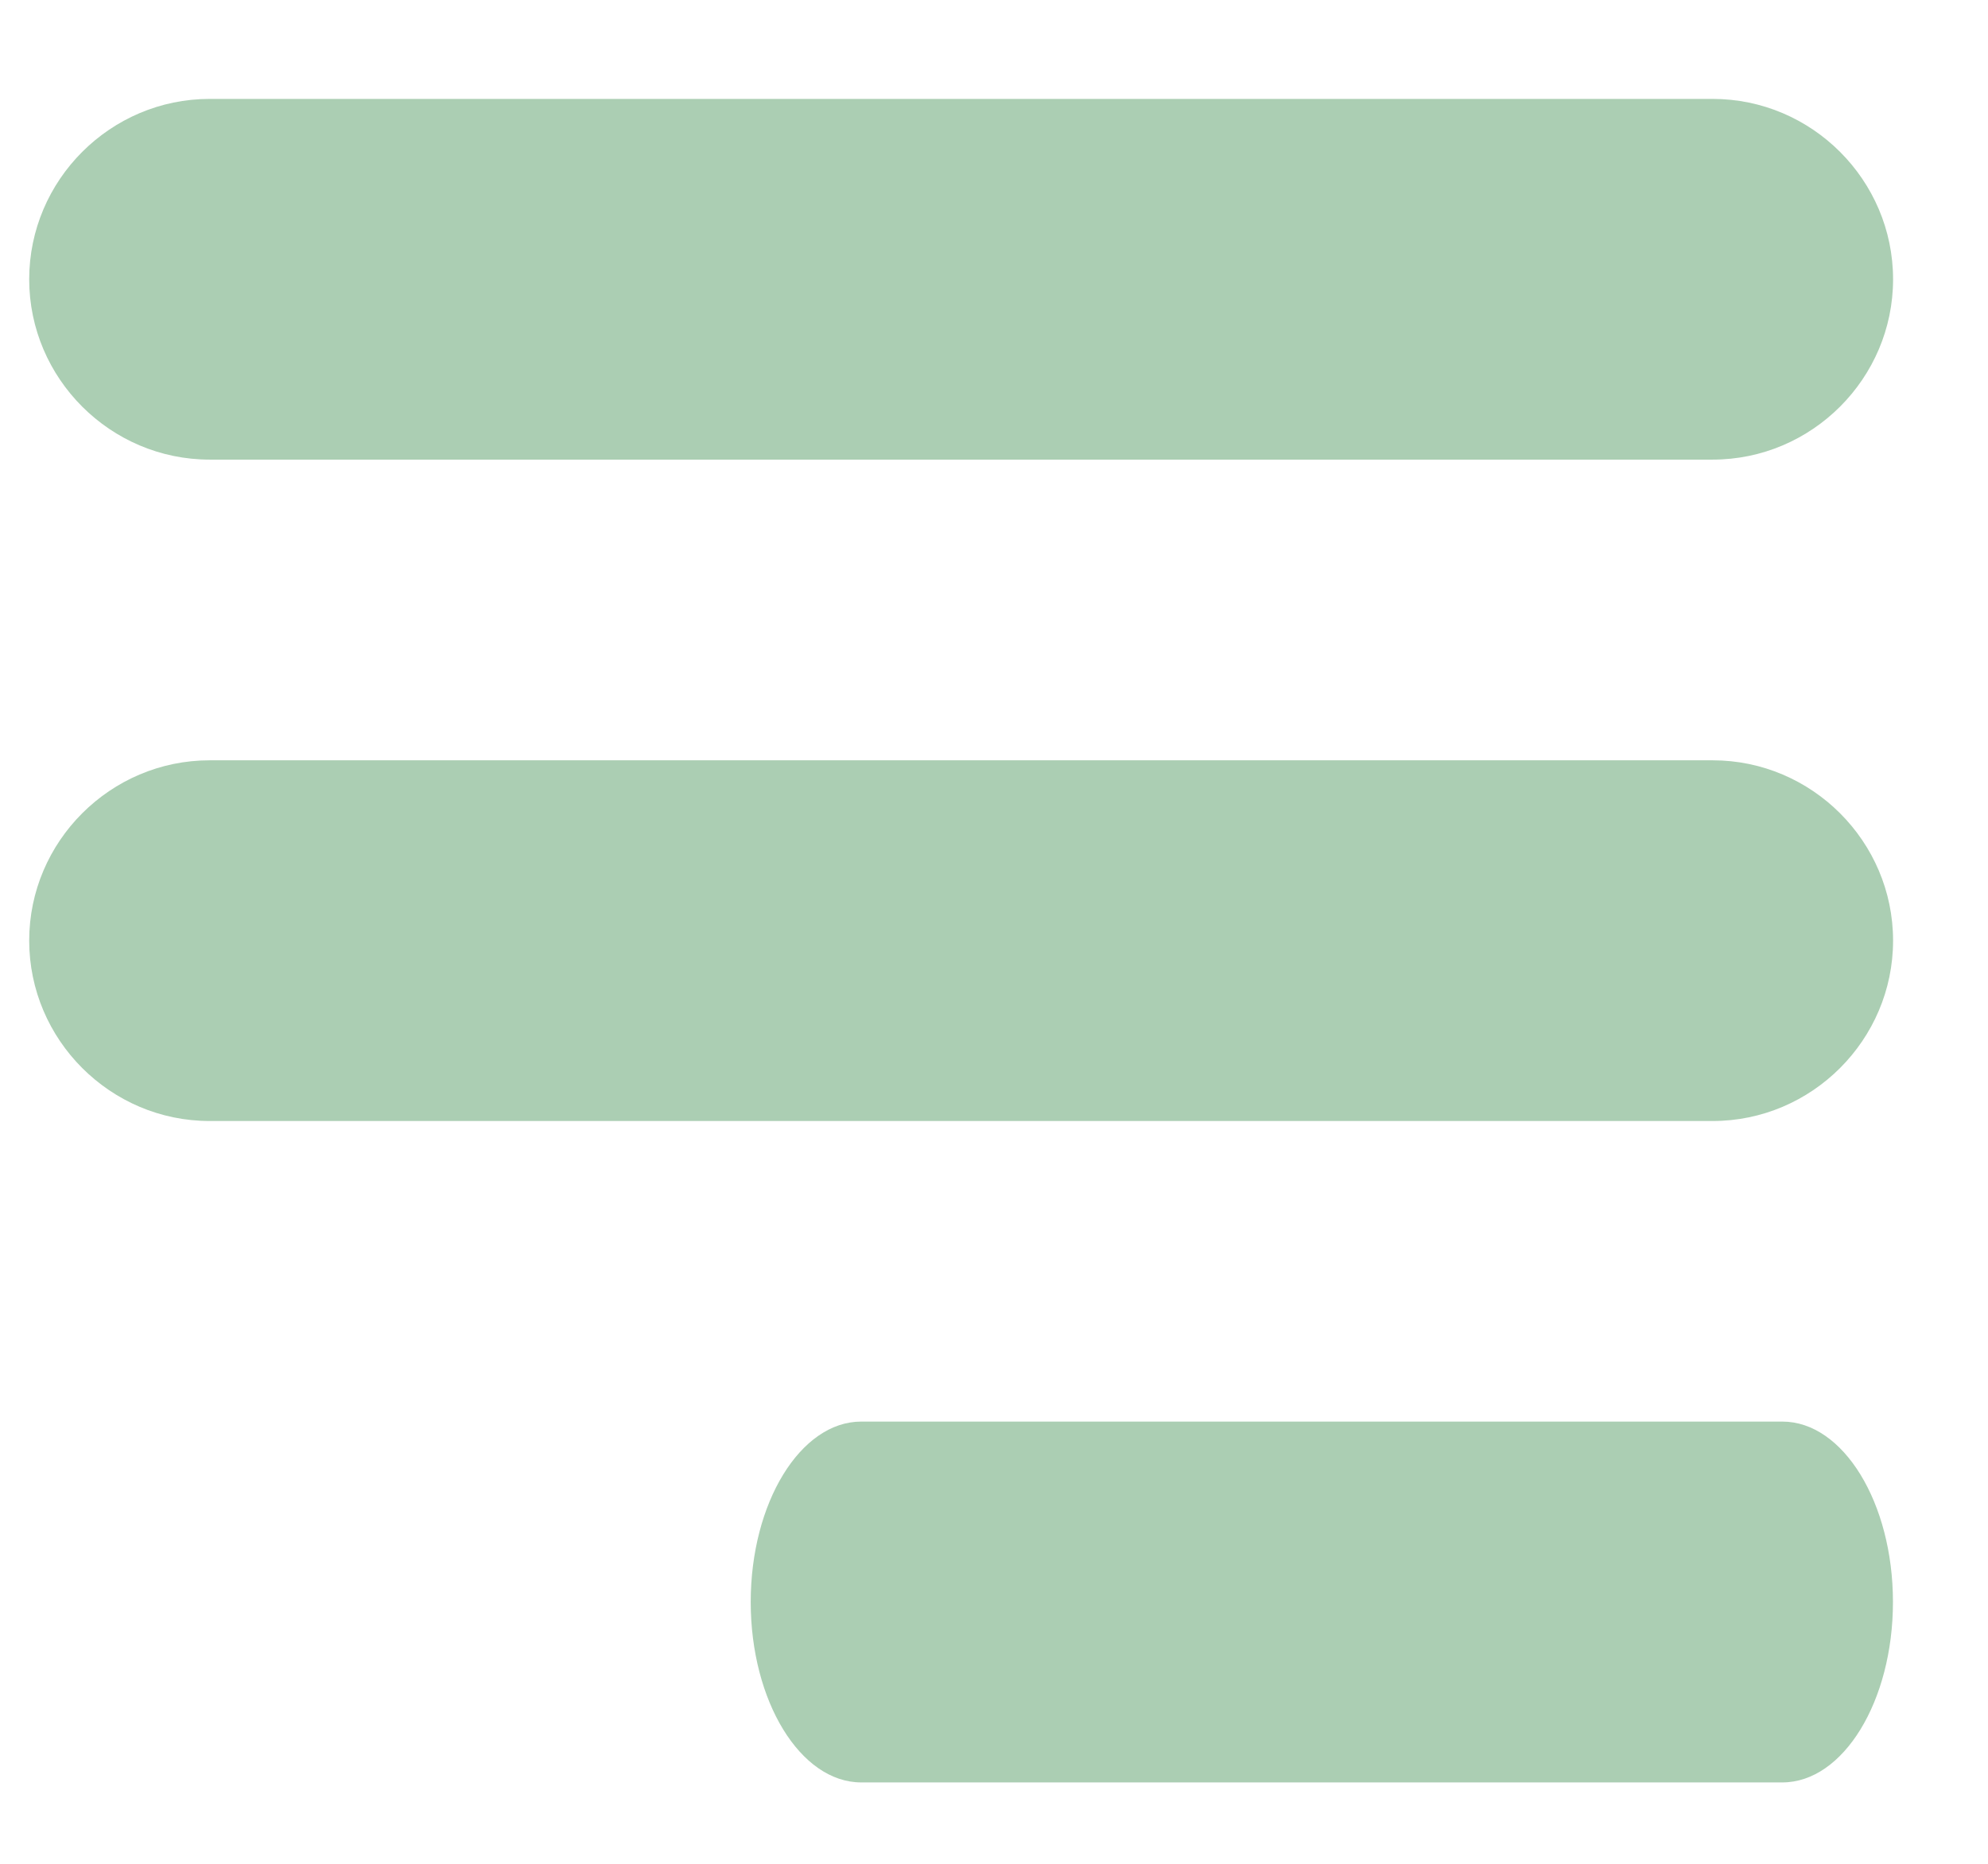
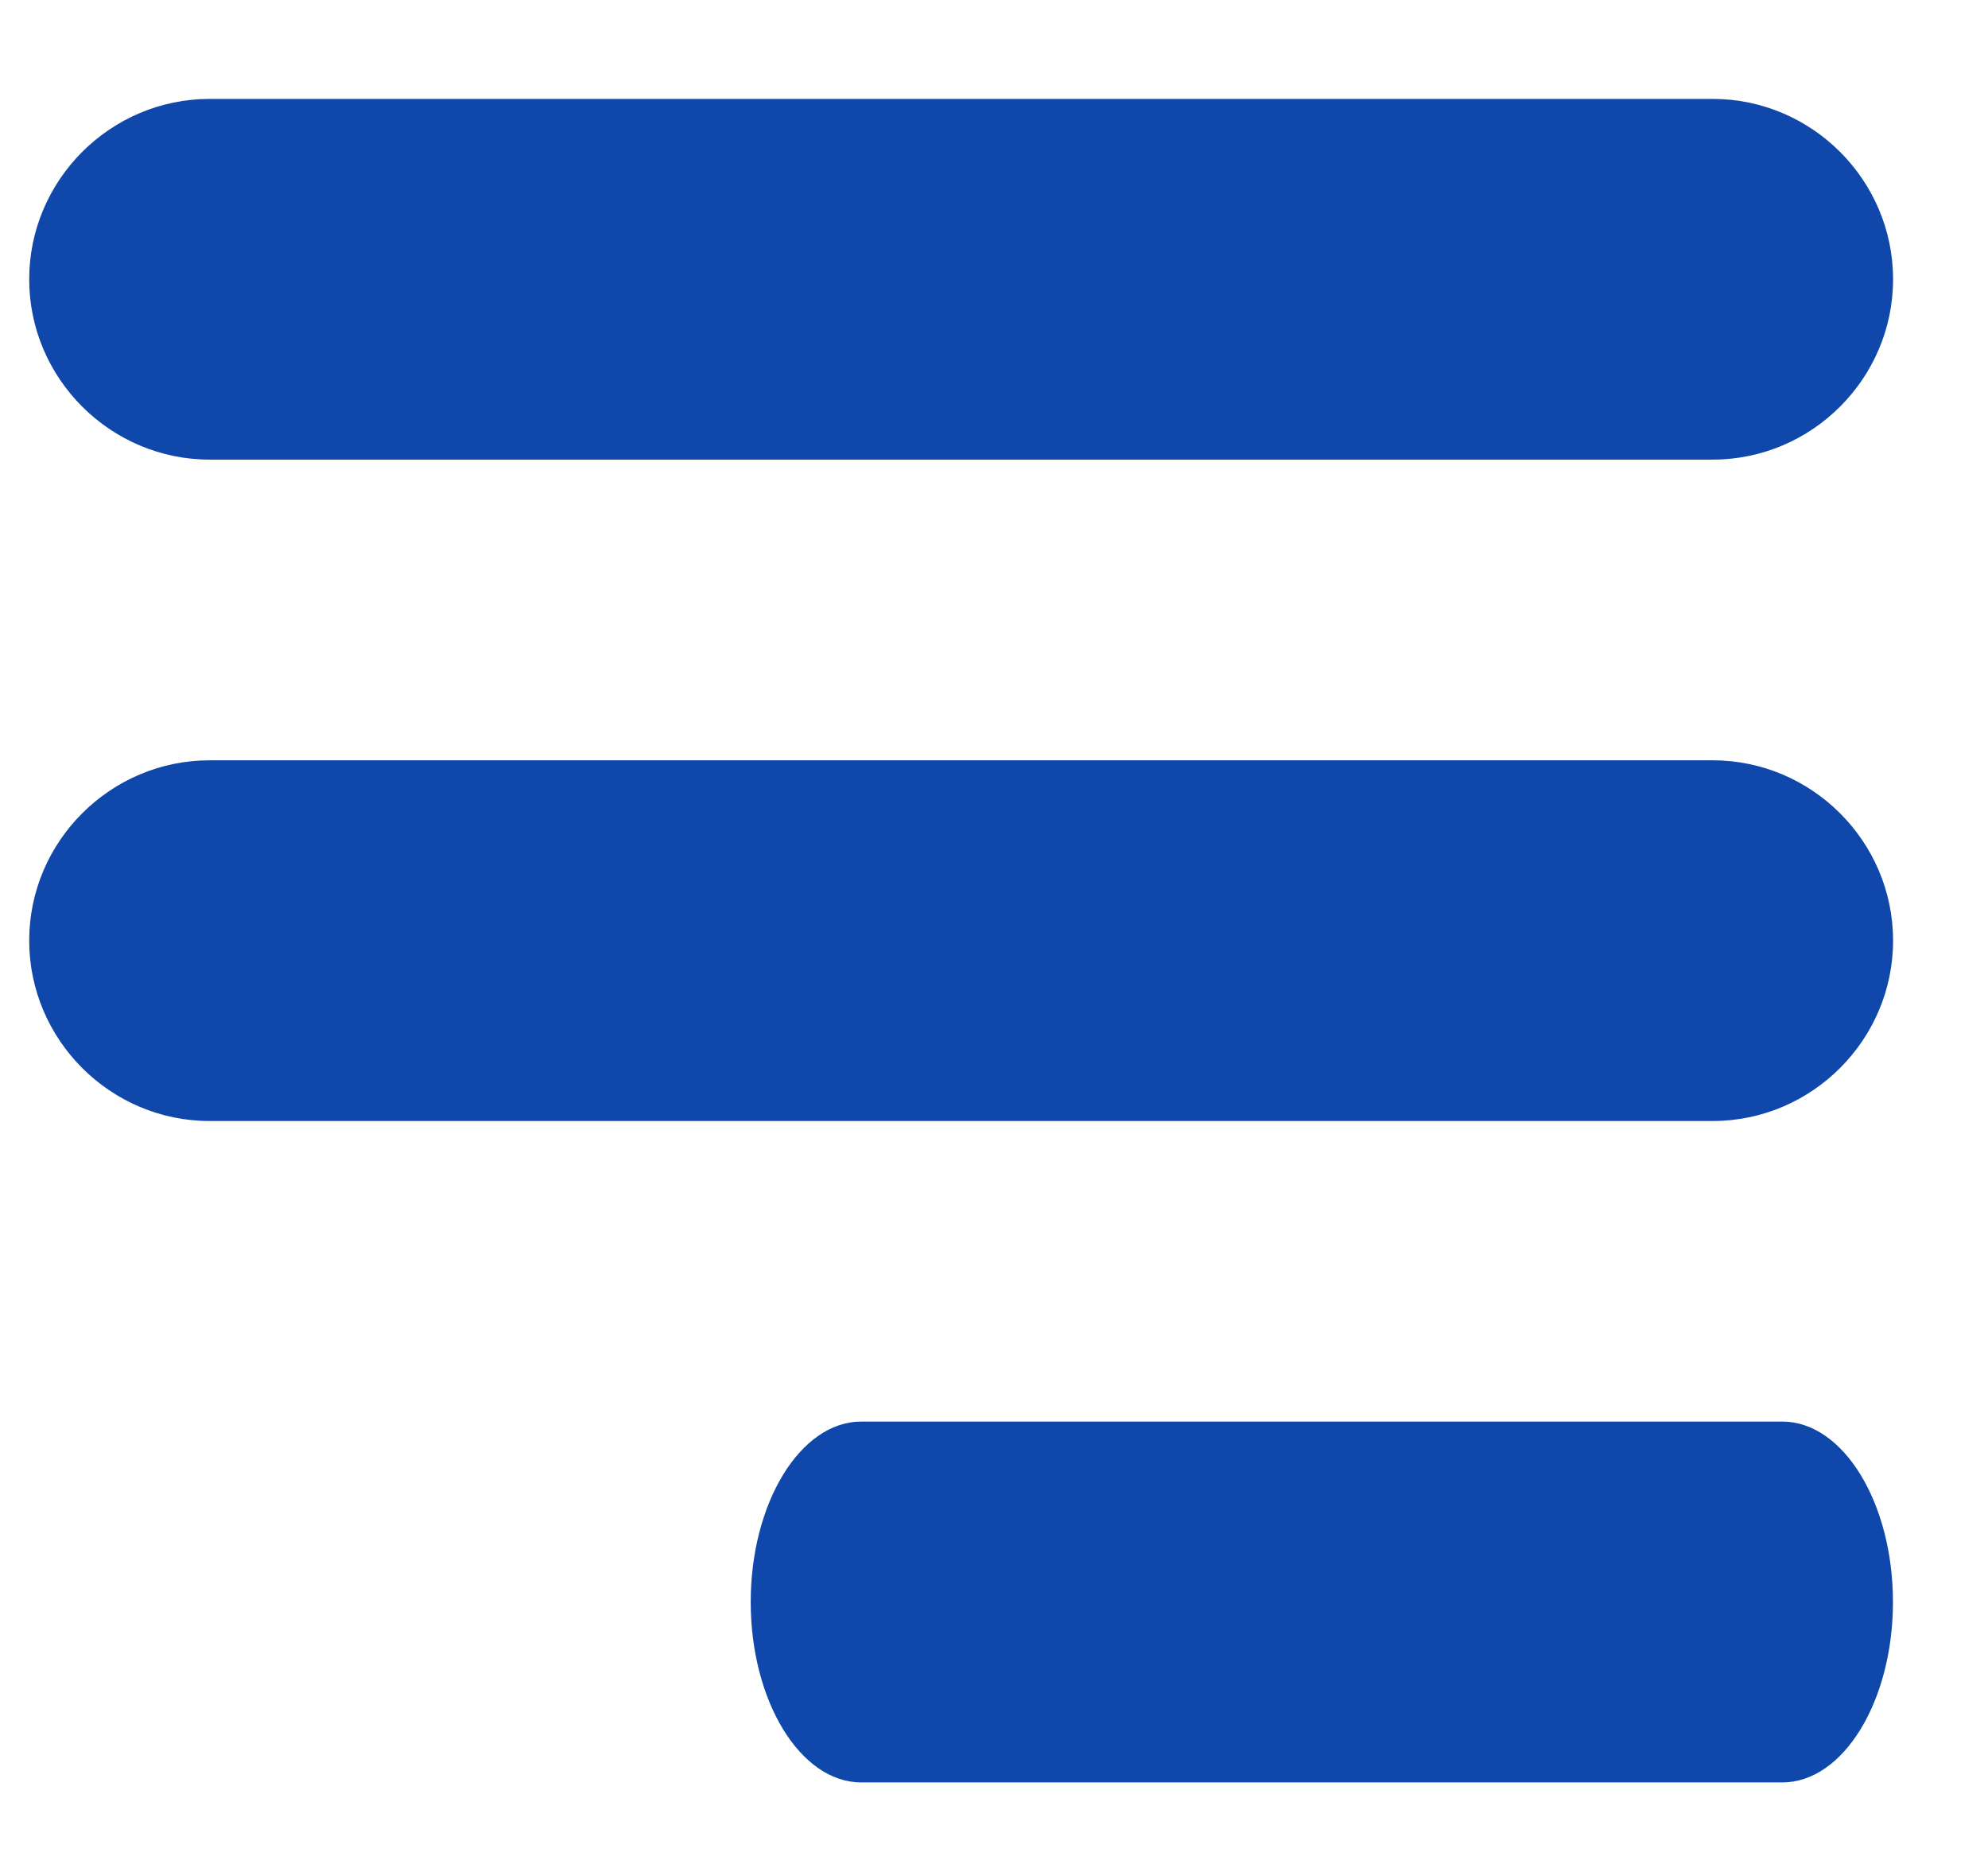
<svg xmlns="http://www.w3.org/2000/svg" width="16" height="15" viewBox="0 0 16 15" fill="none">
-   <path d="M13.784 0.796H1.687C0.889 0.796 0.235 1.449 0.235 2.248C0.235 3.046 0.889 3.699 1.687 3.699H13.784C14.582 3.699 15.236 3.046 15.236 2.248C15.236 1.449 14.582 0.796 13.784 0.796Z" fill="#ABCEB3" />
-   <path d="M13.784 6.119H1.687C0.889 6.119 0.235 6.772 0.235 7.57C0.235 8.369 0.889 9.022 1.687 9.022H13.784C14.582 9.022 15.236 8.369 15.236 7.57C15.236 6.772 14.582 6.119 13.784 6.119Z" fill="#ABCEB3" />
-   <path d="M14.345 11.441H6.931C6.442 11.441 6.042 12.095 6.042 12.893C6.042 13.691 6.442 14.345 6.931 14.345H14.345C14.835 14.345 15.235 13.691 15.235 12.893C15.235 12.095 14.835 11.441 14.345 11.441Z" fill="#ABCEB3" />
+   <path d="M13.784 0.796H1.687C0.889 0.796 0.235 1.449 0.235 2.248C0.235 3.046 0.889 3.699 1.687 3.699H13.784C14.582 3.699 15.236 3.046 15.236 2.248C15.236 1.449 14.582 0.796 13.784 0.796Z" fill="#0f48aa" />
+   <path d="M13.784 6.119H1.687C0.889 6.119 0.235 6.772 0.235 7.57C0.235 8.369 0.889 9.022 1.687 9.022H13.784C14.582 9.022 15.236 8.369 15.236 7.57C15.236 6.772 14.582 6.119 13.784 6.119Z" fill="#0f48aa" />
+   <path d="M14.345 11.441H6.931C6.442 11.441 6.042 12.095 6.042 12.893C6.042 13.691 6.442 14.345 6.931 14.345H14.345C14.835 14.345 15.235 13.691 15.235 12.893C15.235 12.095 14.835 11.441 14.345 11.441Z" fill="#0f48aa" />
</svg>
